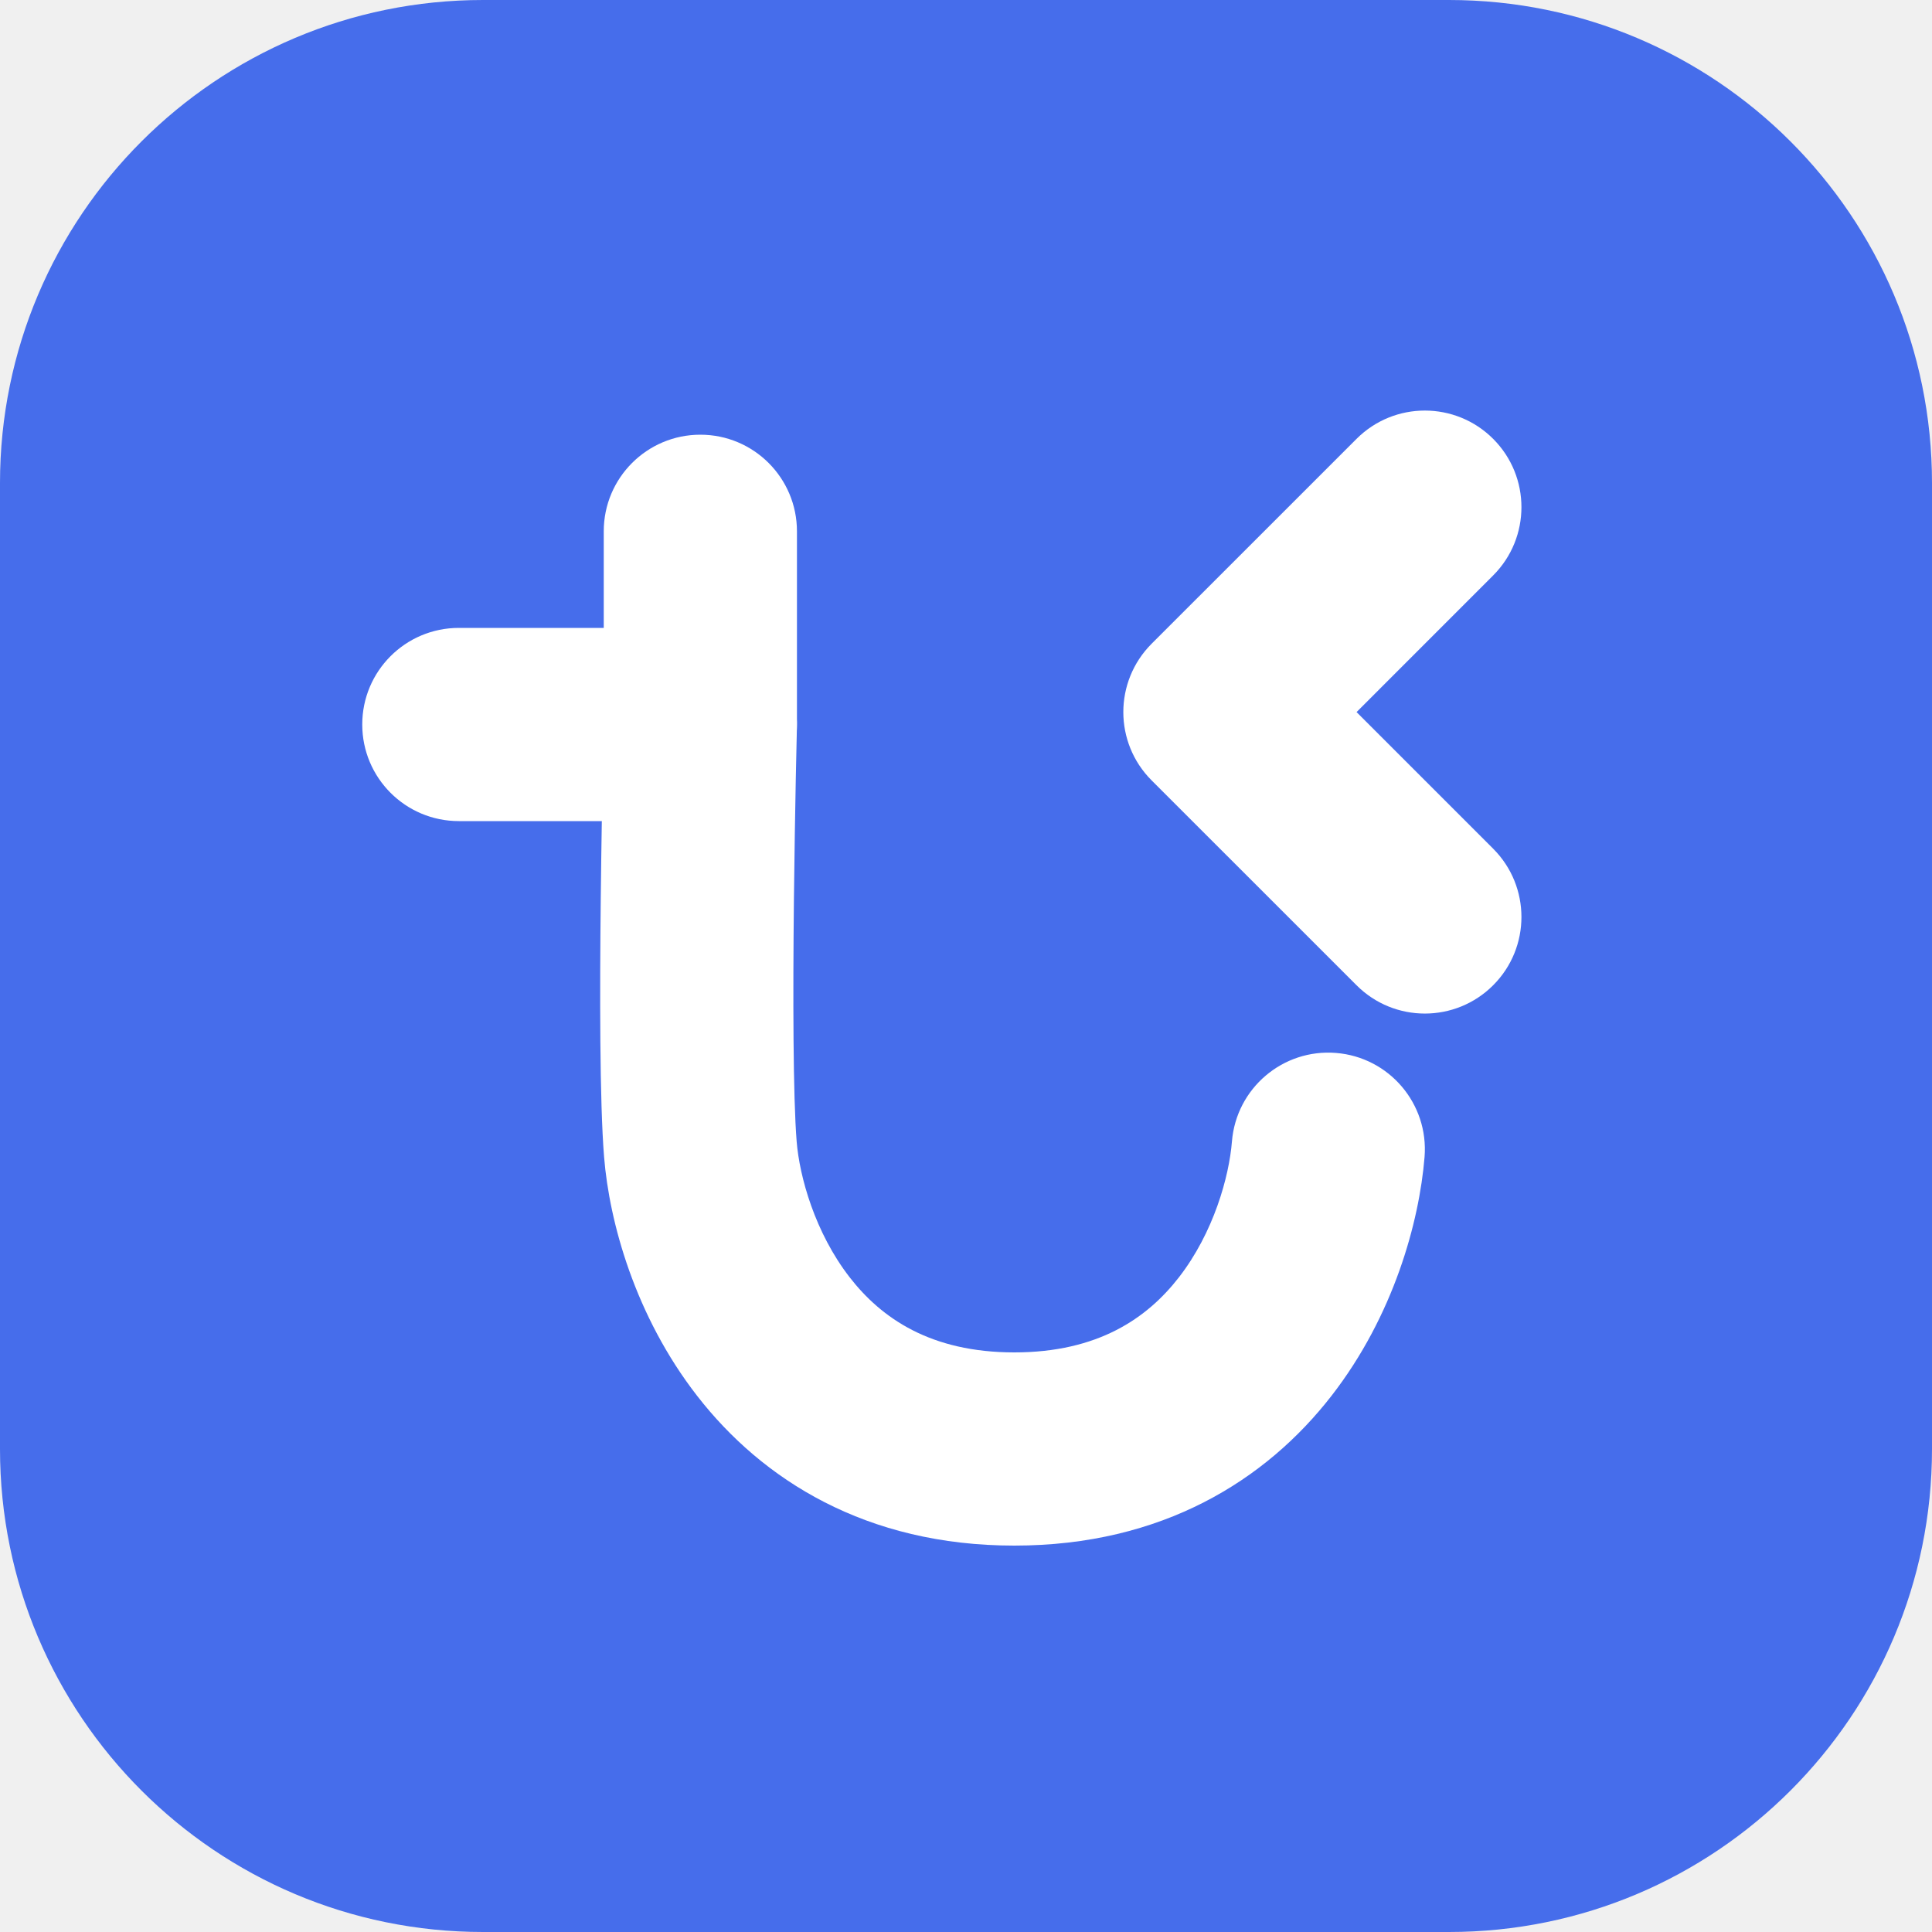
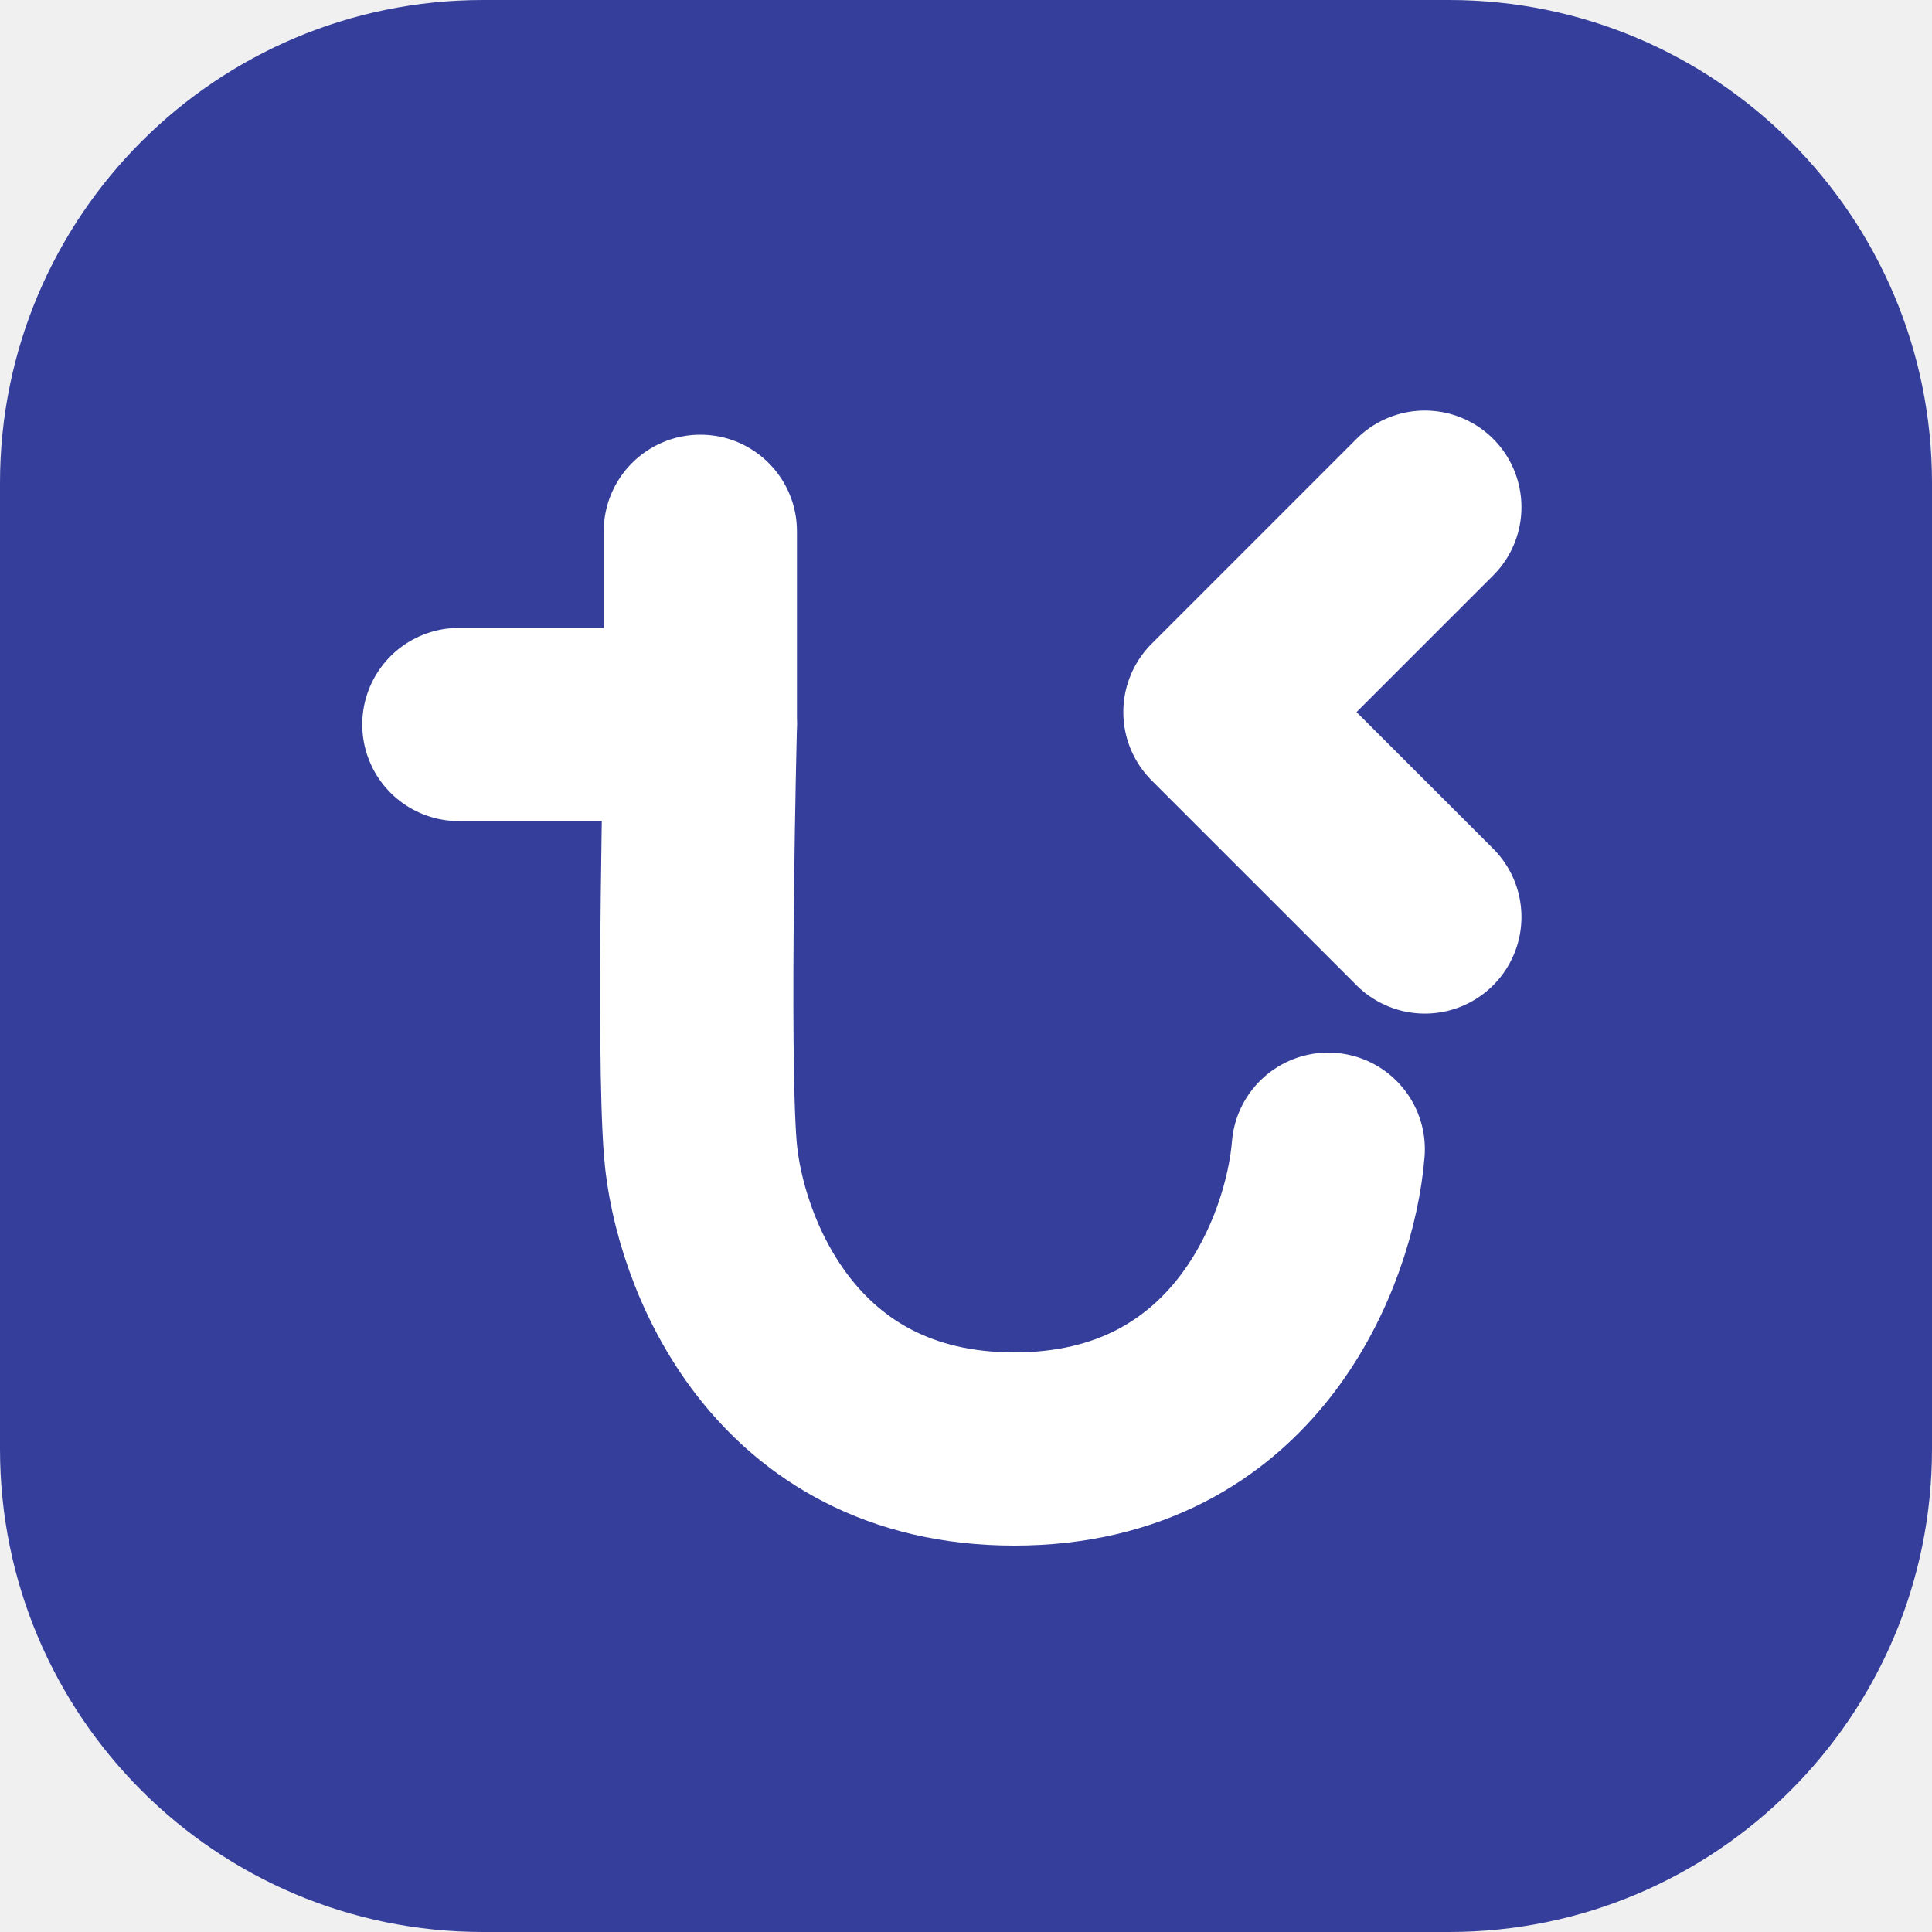
<svg xmlns="http://www.w3.org/2000/svg" width="40" height="40" viewBox="0 0 40 40" fill="none">
-   <rect width="40" height="40" rx="10" fill="#466DEB" />
-   <g clip-path="url(#clip0_662_8570)">
-     <path fill-rule="evenodd" clip-rule="evenodd" d="M30.914 9.086C31.695 9.867 31.695 11.133 30.914 11.914L28.086 14.743L30.914 17.571C31.695 18.352 31.695 19.618 30.914 20.399C30.133 21.18 28.867 21.18 28.086 20.399L23.843 16.157C23.062 15.376 23.062 14.11 23.843 13.328L28.086 9.086C28.867 8.305 30.133 8.305 30.914 9.086Z" fill="white" />
-     <path fill-rule="evenodd" clip-rule="evenodd" d="M7.5 15C7.5 13.895 8.395 13 9.5 13H14.5C15.039 13 15.555 13.218 15.932 13.603C16.308 13.989 16.513 14.511 16.499 15.05L16.343 15.046C16.499 15.05 16.499 15.05 16.499 15.05L16.493 15.338C16.488 15.524 16.483 15.793 16.476 16.122C16.463 16.781 16.448 17.68 16.437 18.642C16.416 20.612 16.419 22.708 16.494 23.633C16.552 24.359 16.872 25.518 17.592 26.446C18.25 27.293 19.269 28 21 28C22.731 28 23.75 27.293 24.408 26.446C25.128 25.518 25.448 24.359 25.506 23.633C25.595 22.532 26.56 21.711 27.661 21.8C28.762 21.888 29.582 22.853 29.494 23.954C29.385 25.296 28.855 27.241 27.567 28.899C26.217 30.638 24.069 32 21 32C17.931 32 15.783 30.638 14.433 28.899C13.145 27.241 12.615 25.296 12.507 23.954C12.414 22.809 12.417 20.509 12.438 18.599C12.444 18.032 12.452 17.488 12.46 17H9.5C8.395 17 7.5 16.105 7.5 15Z" fill="white" />
+   <rect width="40" height="40" rx="10" fill="#353F9B" />
+   <g clip-path="url(#clip0_924_1253)">
+     <path d="M29.5 10.5L25.257 14.743L29.5 18.985" stroke="white" stroke-width="4" stroke-linecap="round" stroke-linejoin="round" />
+     <path d="M27.5 23.793C27.333 25.862 25.8 30 21 30C16.2 30 14.667 25.862 14.5 23.793C14.333 21.724 14.5 15 14.5 15H9.5" stroke="white" stroke-width="4" stroke-linecap="round" stroke-linejoin="round" />
    <rect x="12.5" y="9" width="4" height="8" rx="2" fill="white" />
  </g>
  <defs>
-     <clipPath id="clip0_662_8570">
+     <clipPath id="clip0_924_1253">
      <rect width="24" height="24" fill="white" transform="translate(7.5 8)" />
    </clipPath>
  </defs>
</svg>
